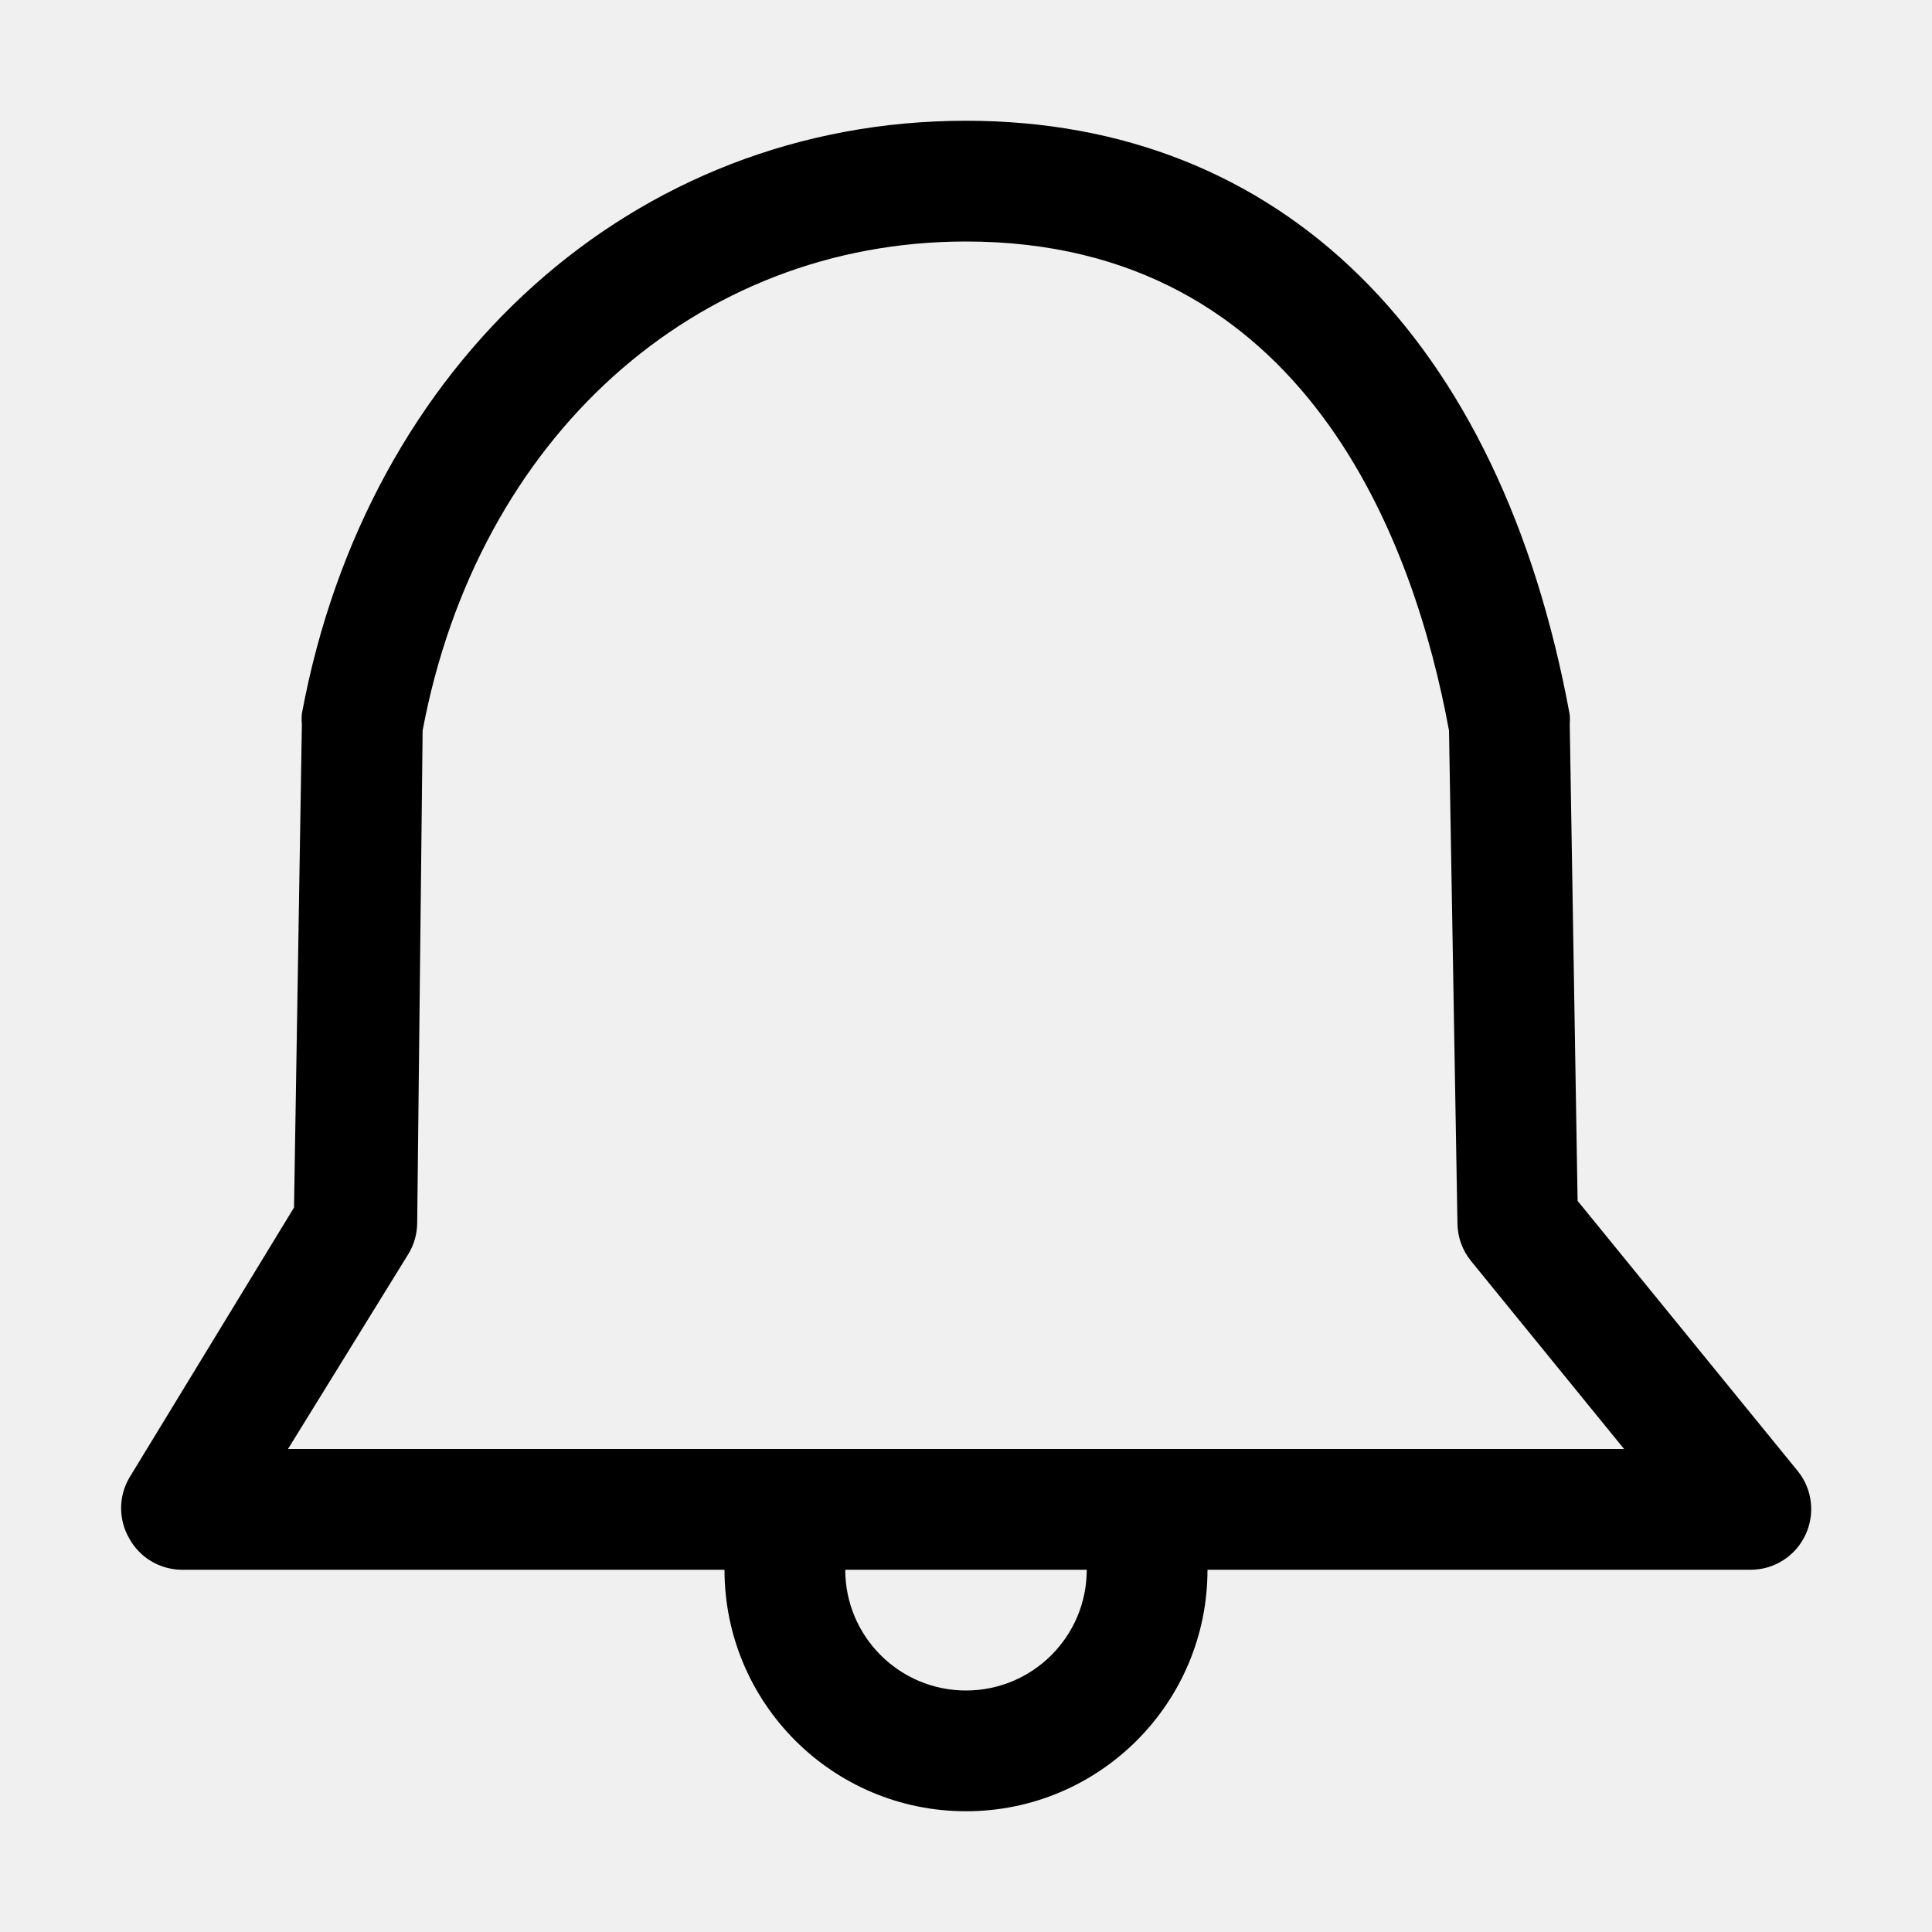
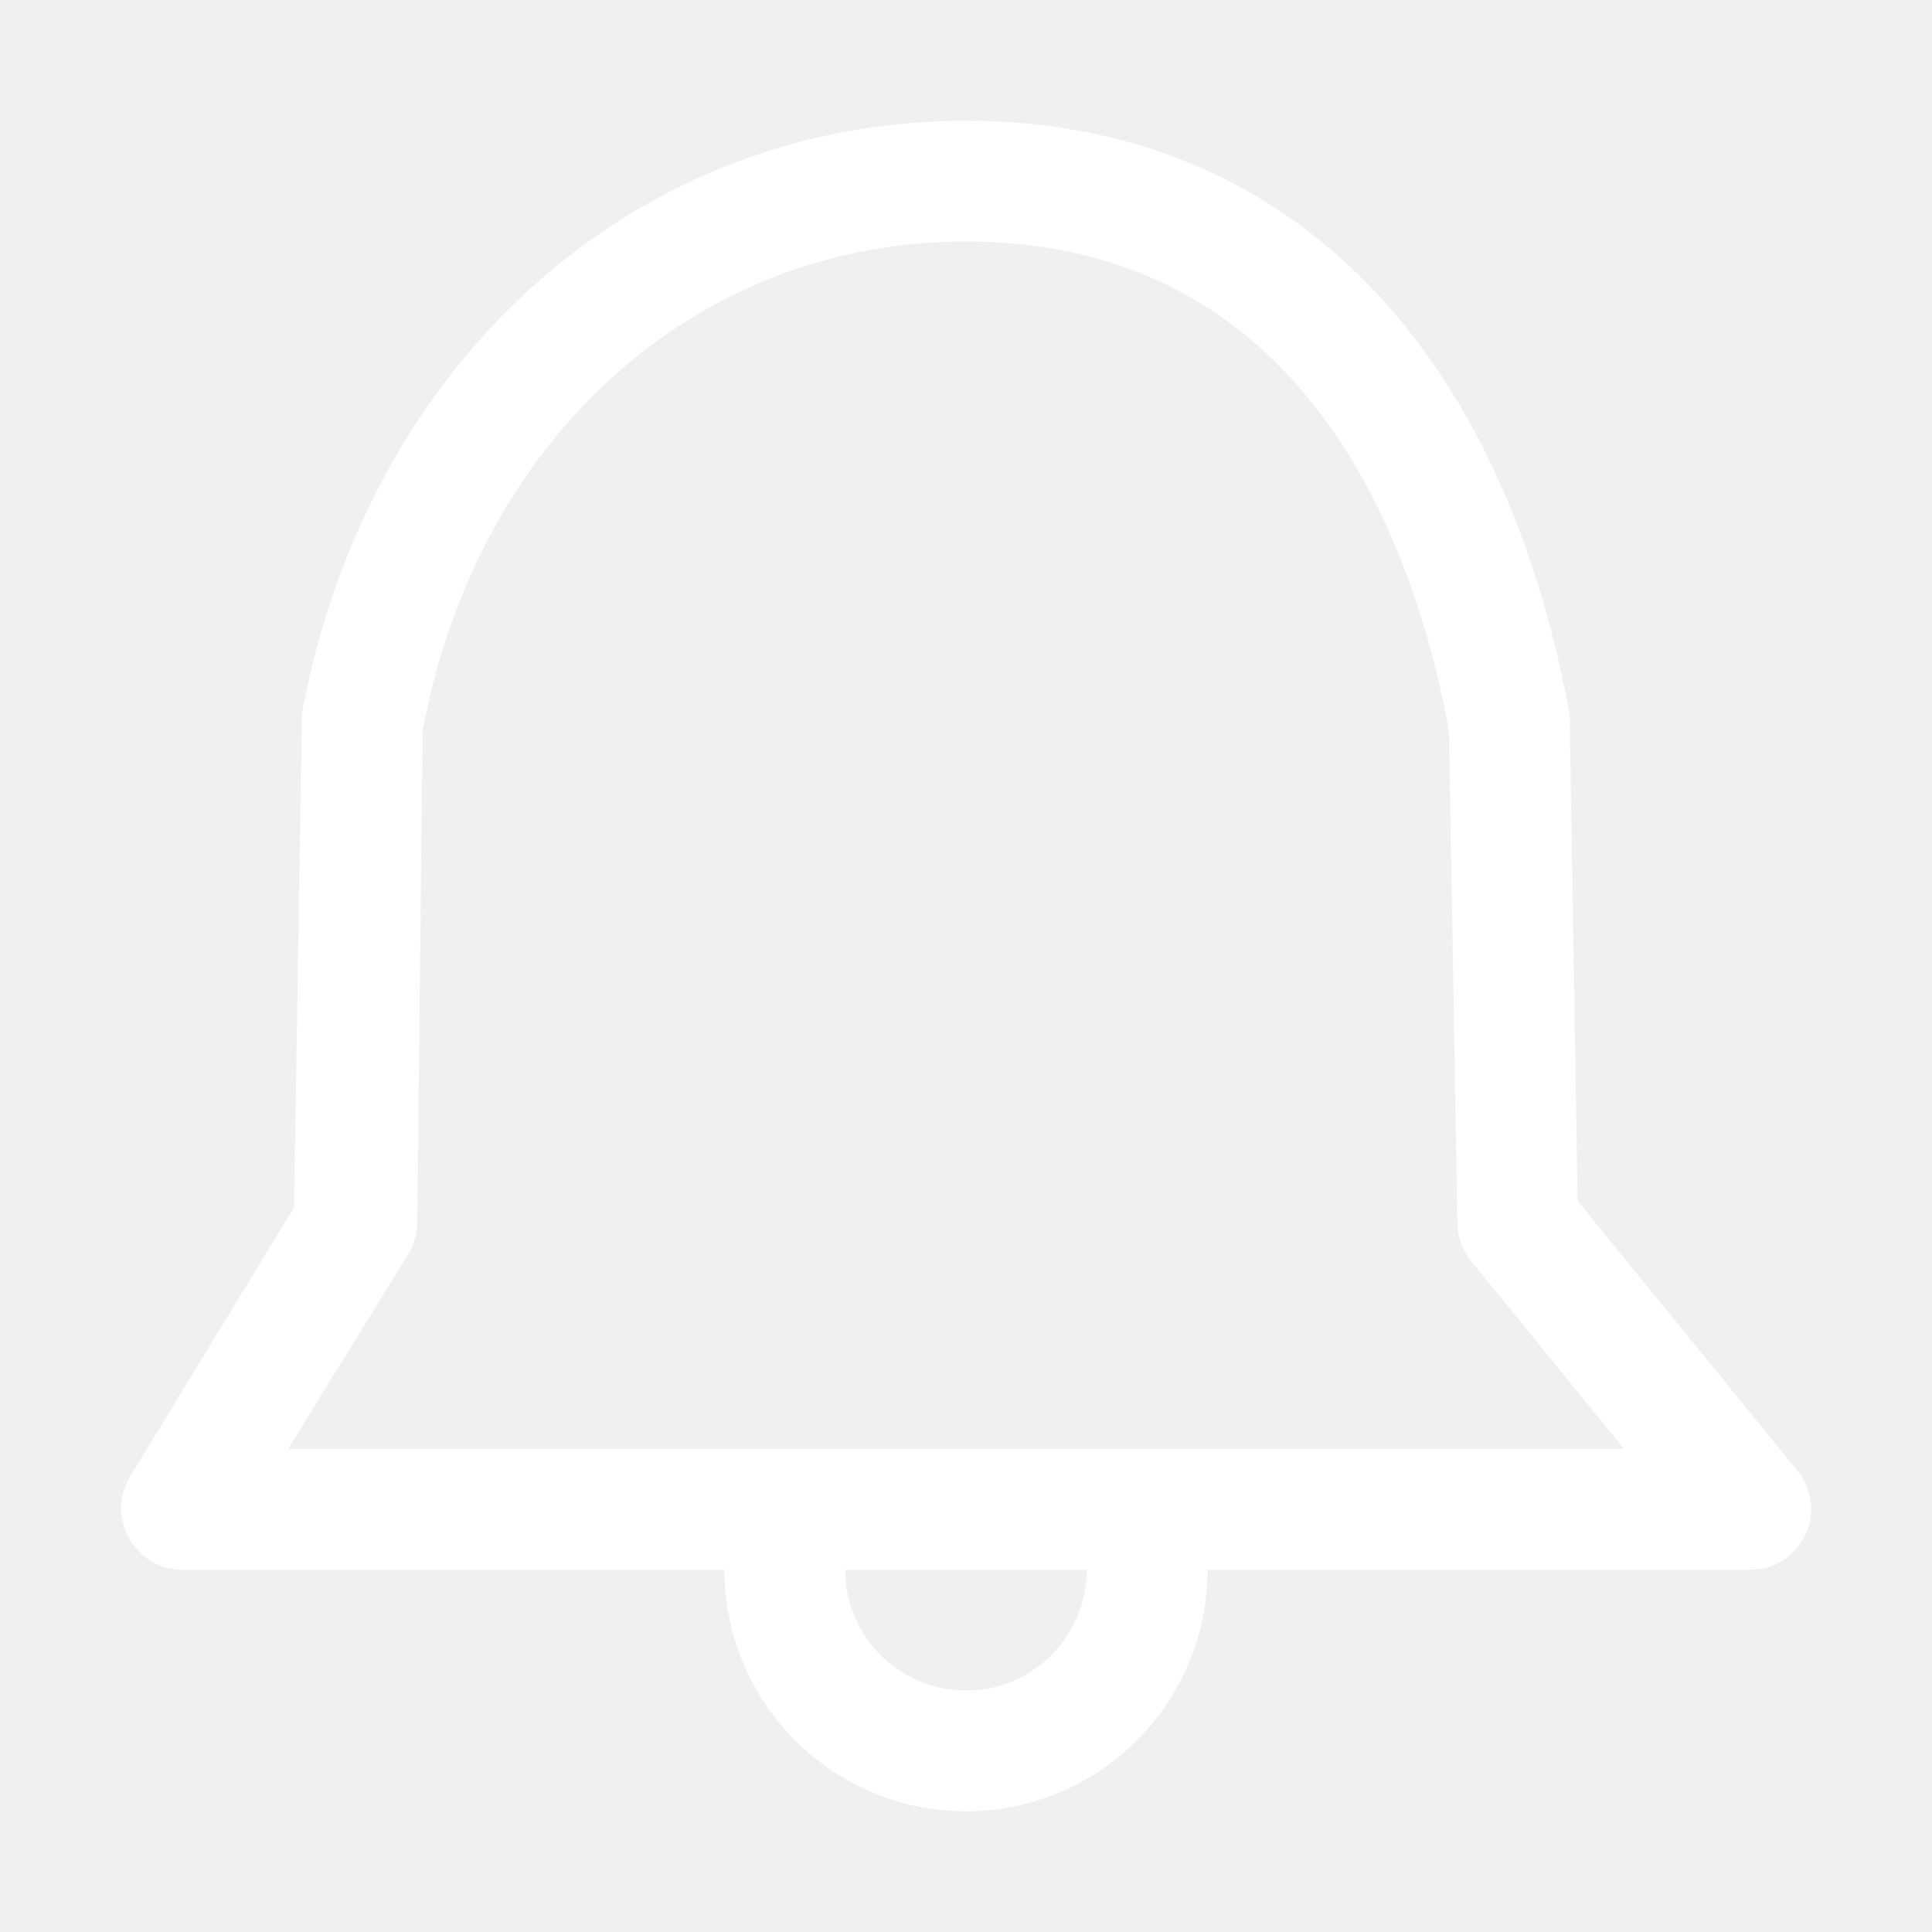
- <svg xmlns="http://www.w3.org/2000/svg" viewBox="0 0 32 32">
+ <svg xmlns="http://www.w3.org/2000/svg" viewBox="0 0 32 32" fill="white">
  <g id="bell">
    <path d="M29.78,24.37l-3.65-4.48L26,12a1,1,0,0,0,0-.16C24.85,5.58,21.21,2,16,2,10.5,2,6.08,6,5,11.82A1,1,0,0,0,5,12l-.13,8L2.14,24.48a1,1,0,0,0,0,1A1,1,0,0,0,3,26h9a4,4,0,0,0,8,0h9a1,1,0,0,0,.9-.57A1,1,0,0,0,29.78,24.37ZM16,28a2,2,0,0,1-2-2h4A2,2,0,0,1,16,28ZM4.77,24l2-3.24a1,1,0,0,0,.14-.5L7,12.1C7.91,7.25,11.52,4,16,4c5.63,0,7.43,5,8,8.1l.14,8.16a1,1,0,0,0,.22.62L26.9,24Z" />
  </g>
</svg>
